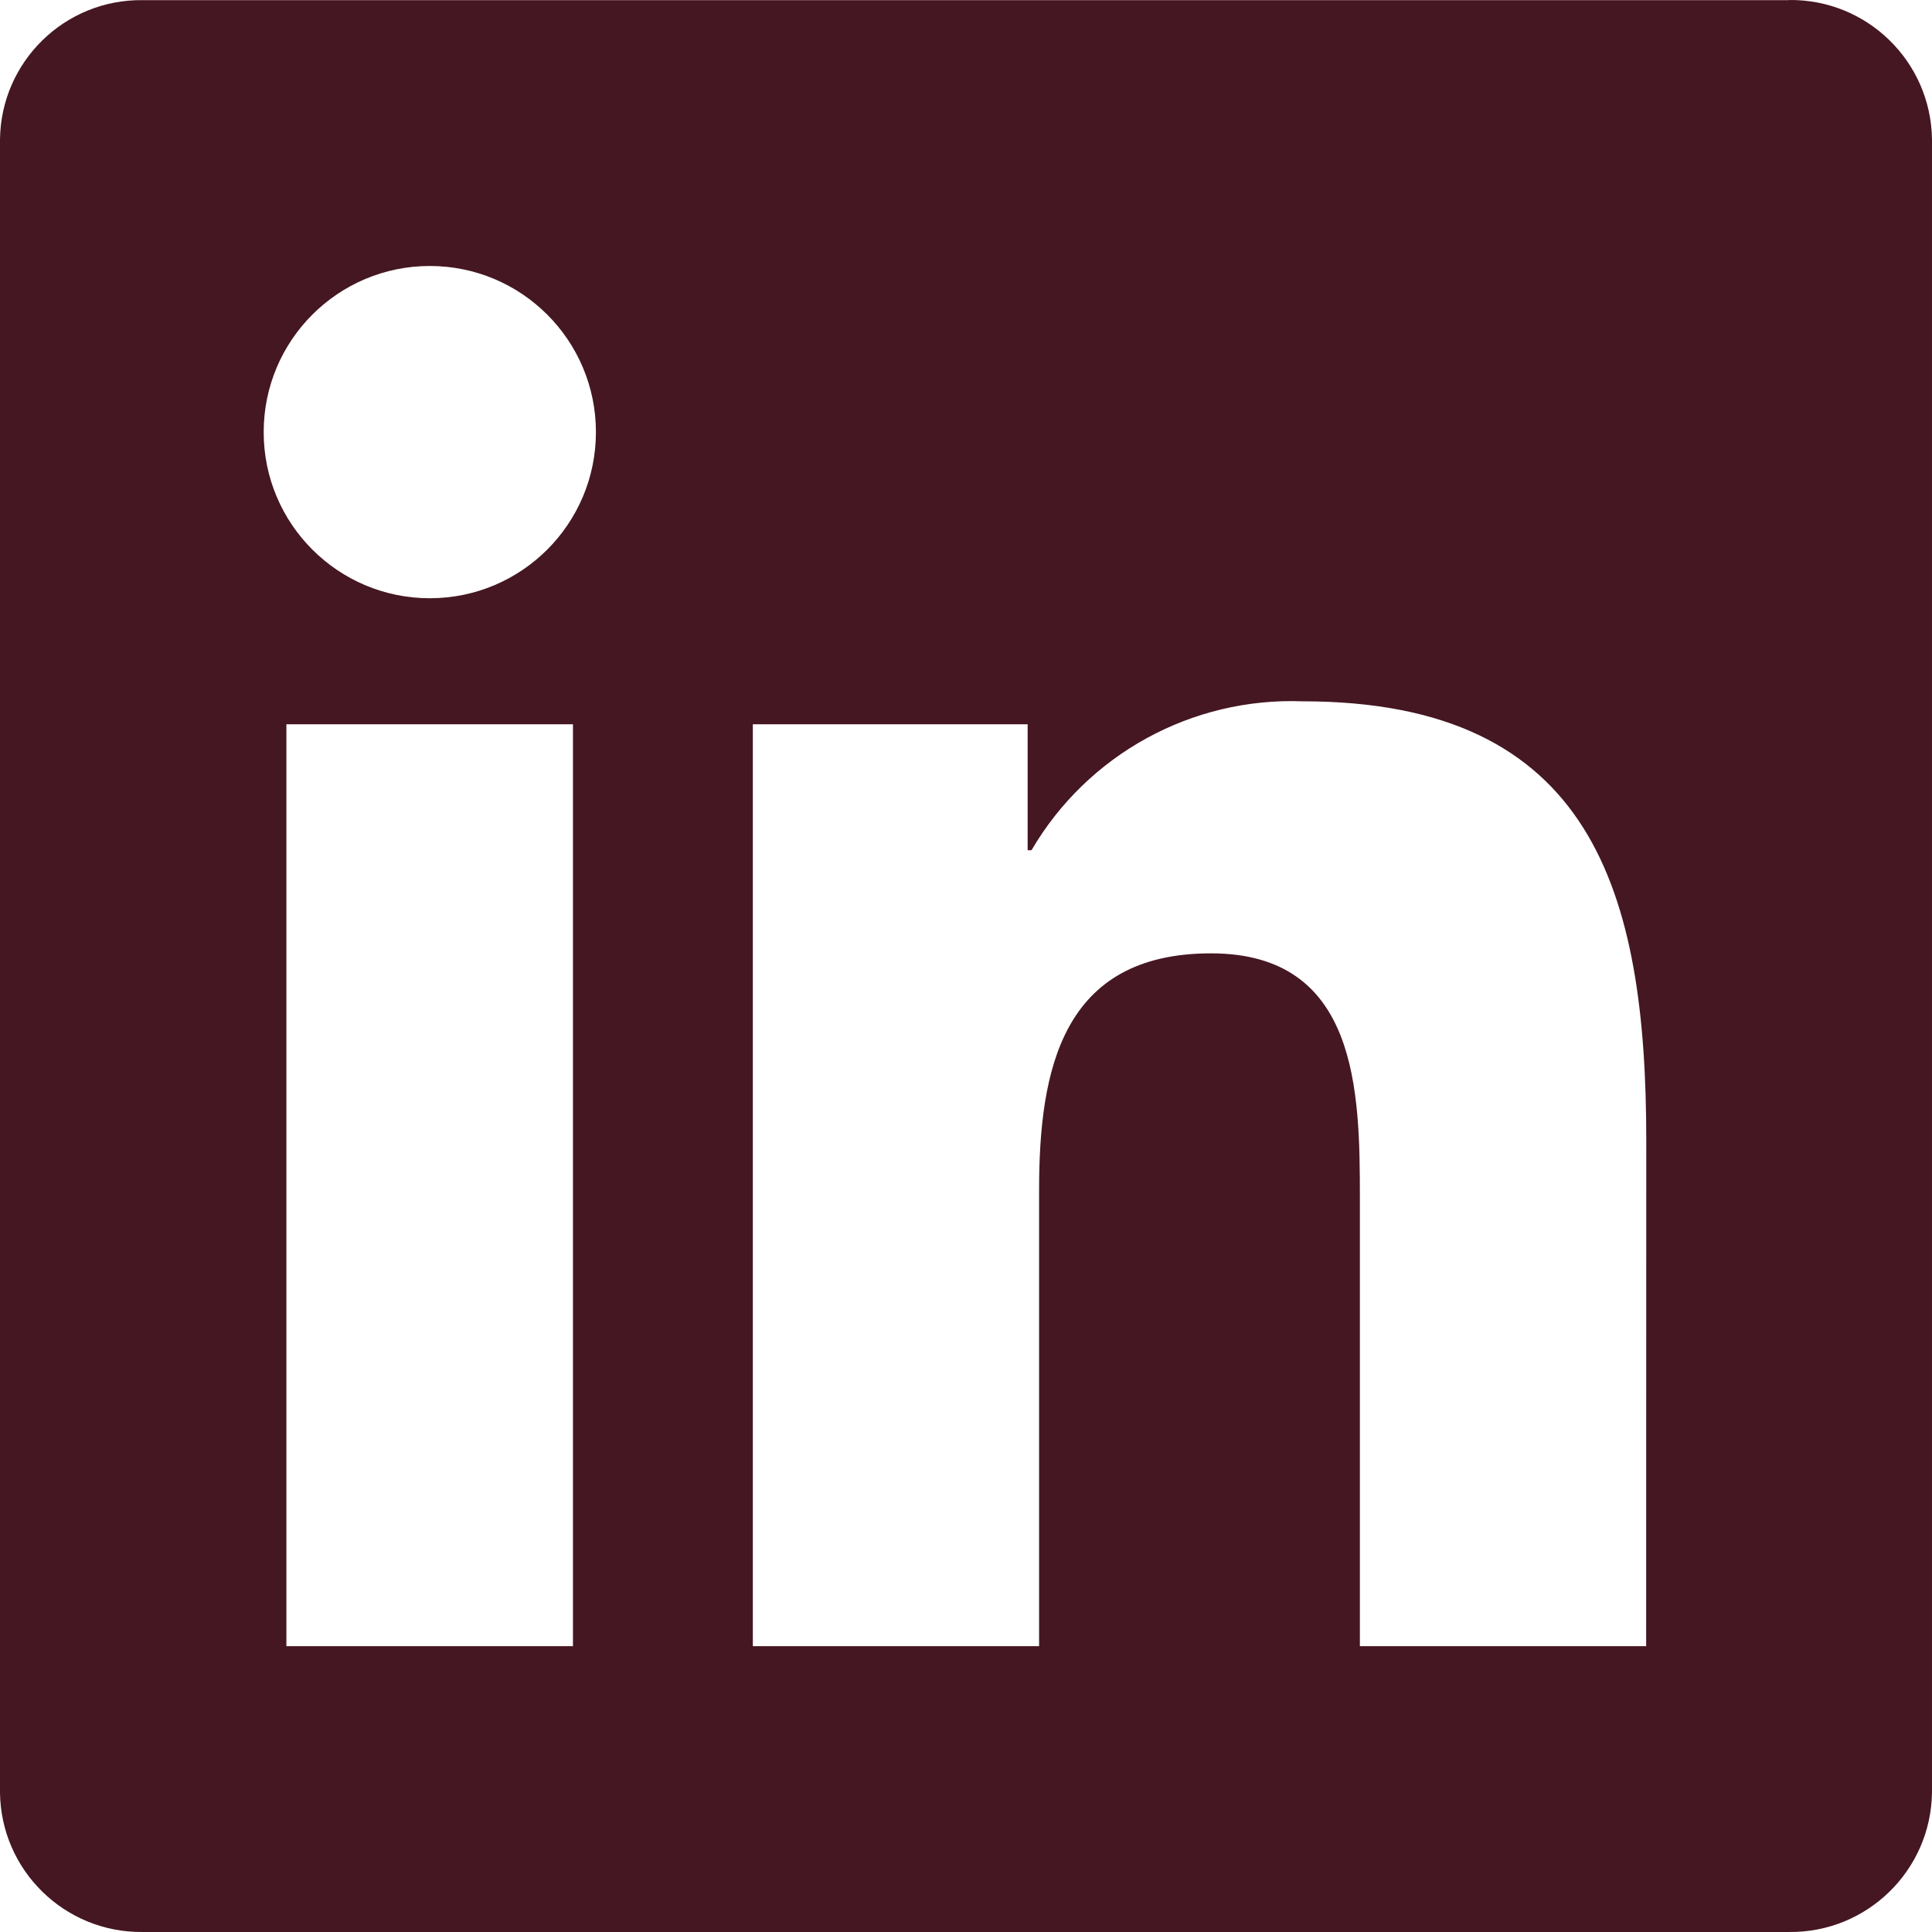
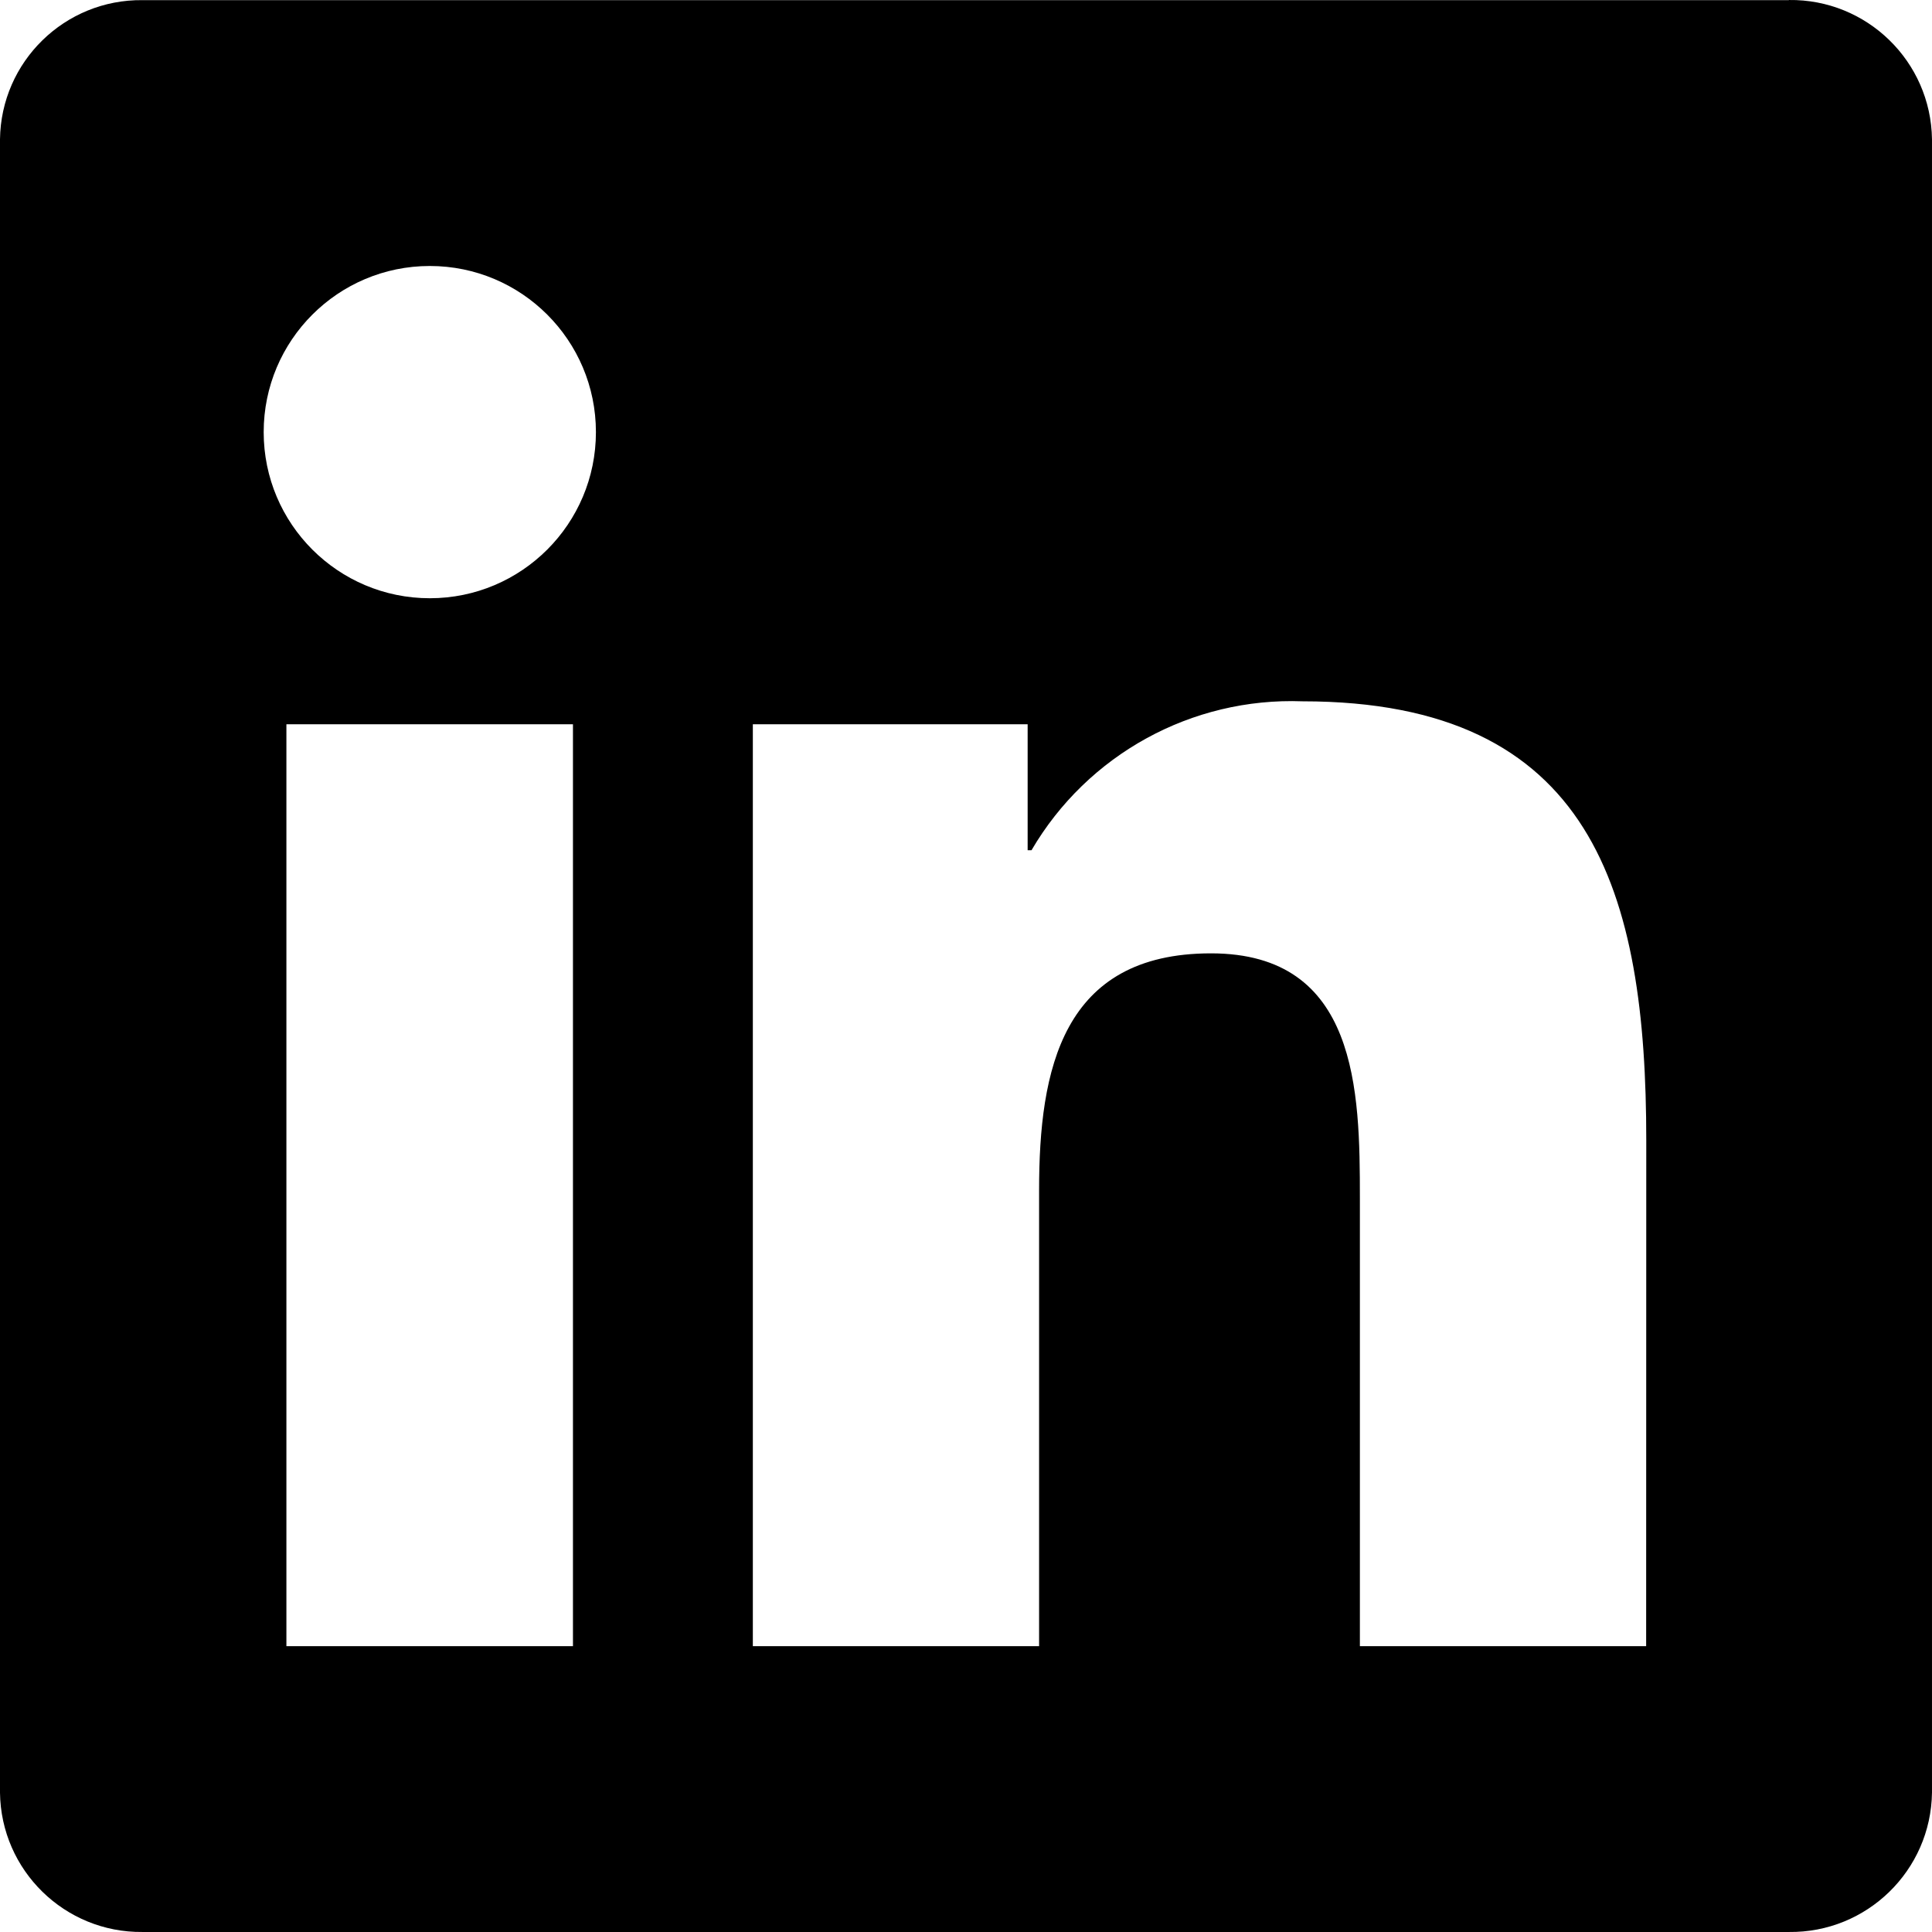
<svg xmlns="http://www.w3.org/2000/svg" width="256" height="256" preserveAspectRatio="xMidYMid" viewBox="0 0 256 256">
-   <path d="M218.123 218.127h-37.931v-59.403c0-14.165-.253-32.4-19.728-32.4-19.756 0-22.779 15.434-22.779 31.369v60.43h-37.93V95.967h36.413v16.694h.51a39.907 39.907 0 0 1 35.928-19.733c38.445 0 45.533 25.288 45.533 58.186l-.016 67.013ZM56.955 79.27c-12.157.002-22.014-9.852-22.016-22.009-.002-12.157 9.851-22.014 22.008-22.016 12.157-.003 22.014 9.851 22.016 22.008A22.013 22.013 0 0 1 56.955 79.27m18.966 138.858H37.95V95.967h37.97v122.16ZM237.033.018H18.89C8.58-.098.125 8.161-.001 18.471v219.053c.122 10.315 8.576 18.582 18.89 18.474h218.144c10.336.128 18.823-8.139 18.966-18.474V18.454c-.147-10.33-8.635-18.588-18.966-18.453" fill="#451722" />
+   <path d="M218.123 218.127h-37.931v-59.403c0-14.165-.253-32.4-19.728-32.4-19.756 0-22.779 15.434-22.779 31.369v60.43h-37.93V95.967h36.413v16.694h.51a39.907 39.907 0 0 1 35.928-19.733c38.445 0 45.533 25.288 45.533 58.186l-.016 67.013ZM56.955 79.27c-12.157.002-22.014-9.852-22.016-22.009-.002-12.157 9.851-22.014 22.008-22.016 12.157-.003 22.014 9.851 22.016 22.008A22.013 22.013 0 0 1 56.955 79.27m18.966 138.858H37.95V95.967h37.97v122.16ZM237.033.018H18.89C8.58-.098.125 8.161-.001 18.471v219.053c.122 10.315 8.576 18.582 18.89 18.474h218.144c10.336.128 18.823-8.139 18.966-18.474V18.454c-.147-10.33-8.635-18.588-18.966-18.453" fill="currentColor" />
</svg>
